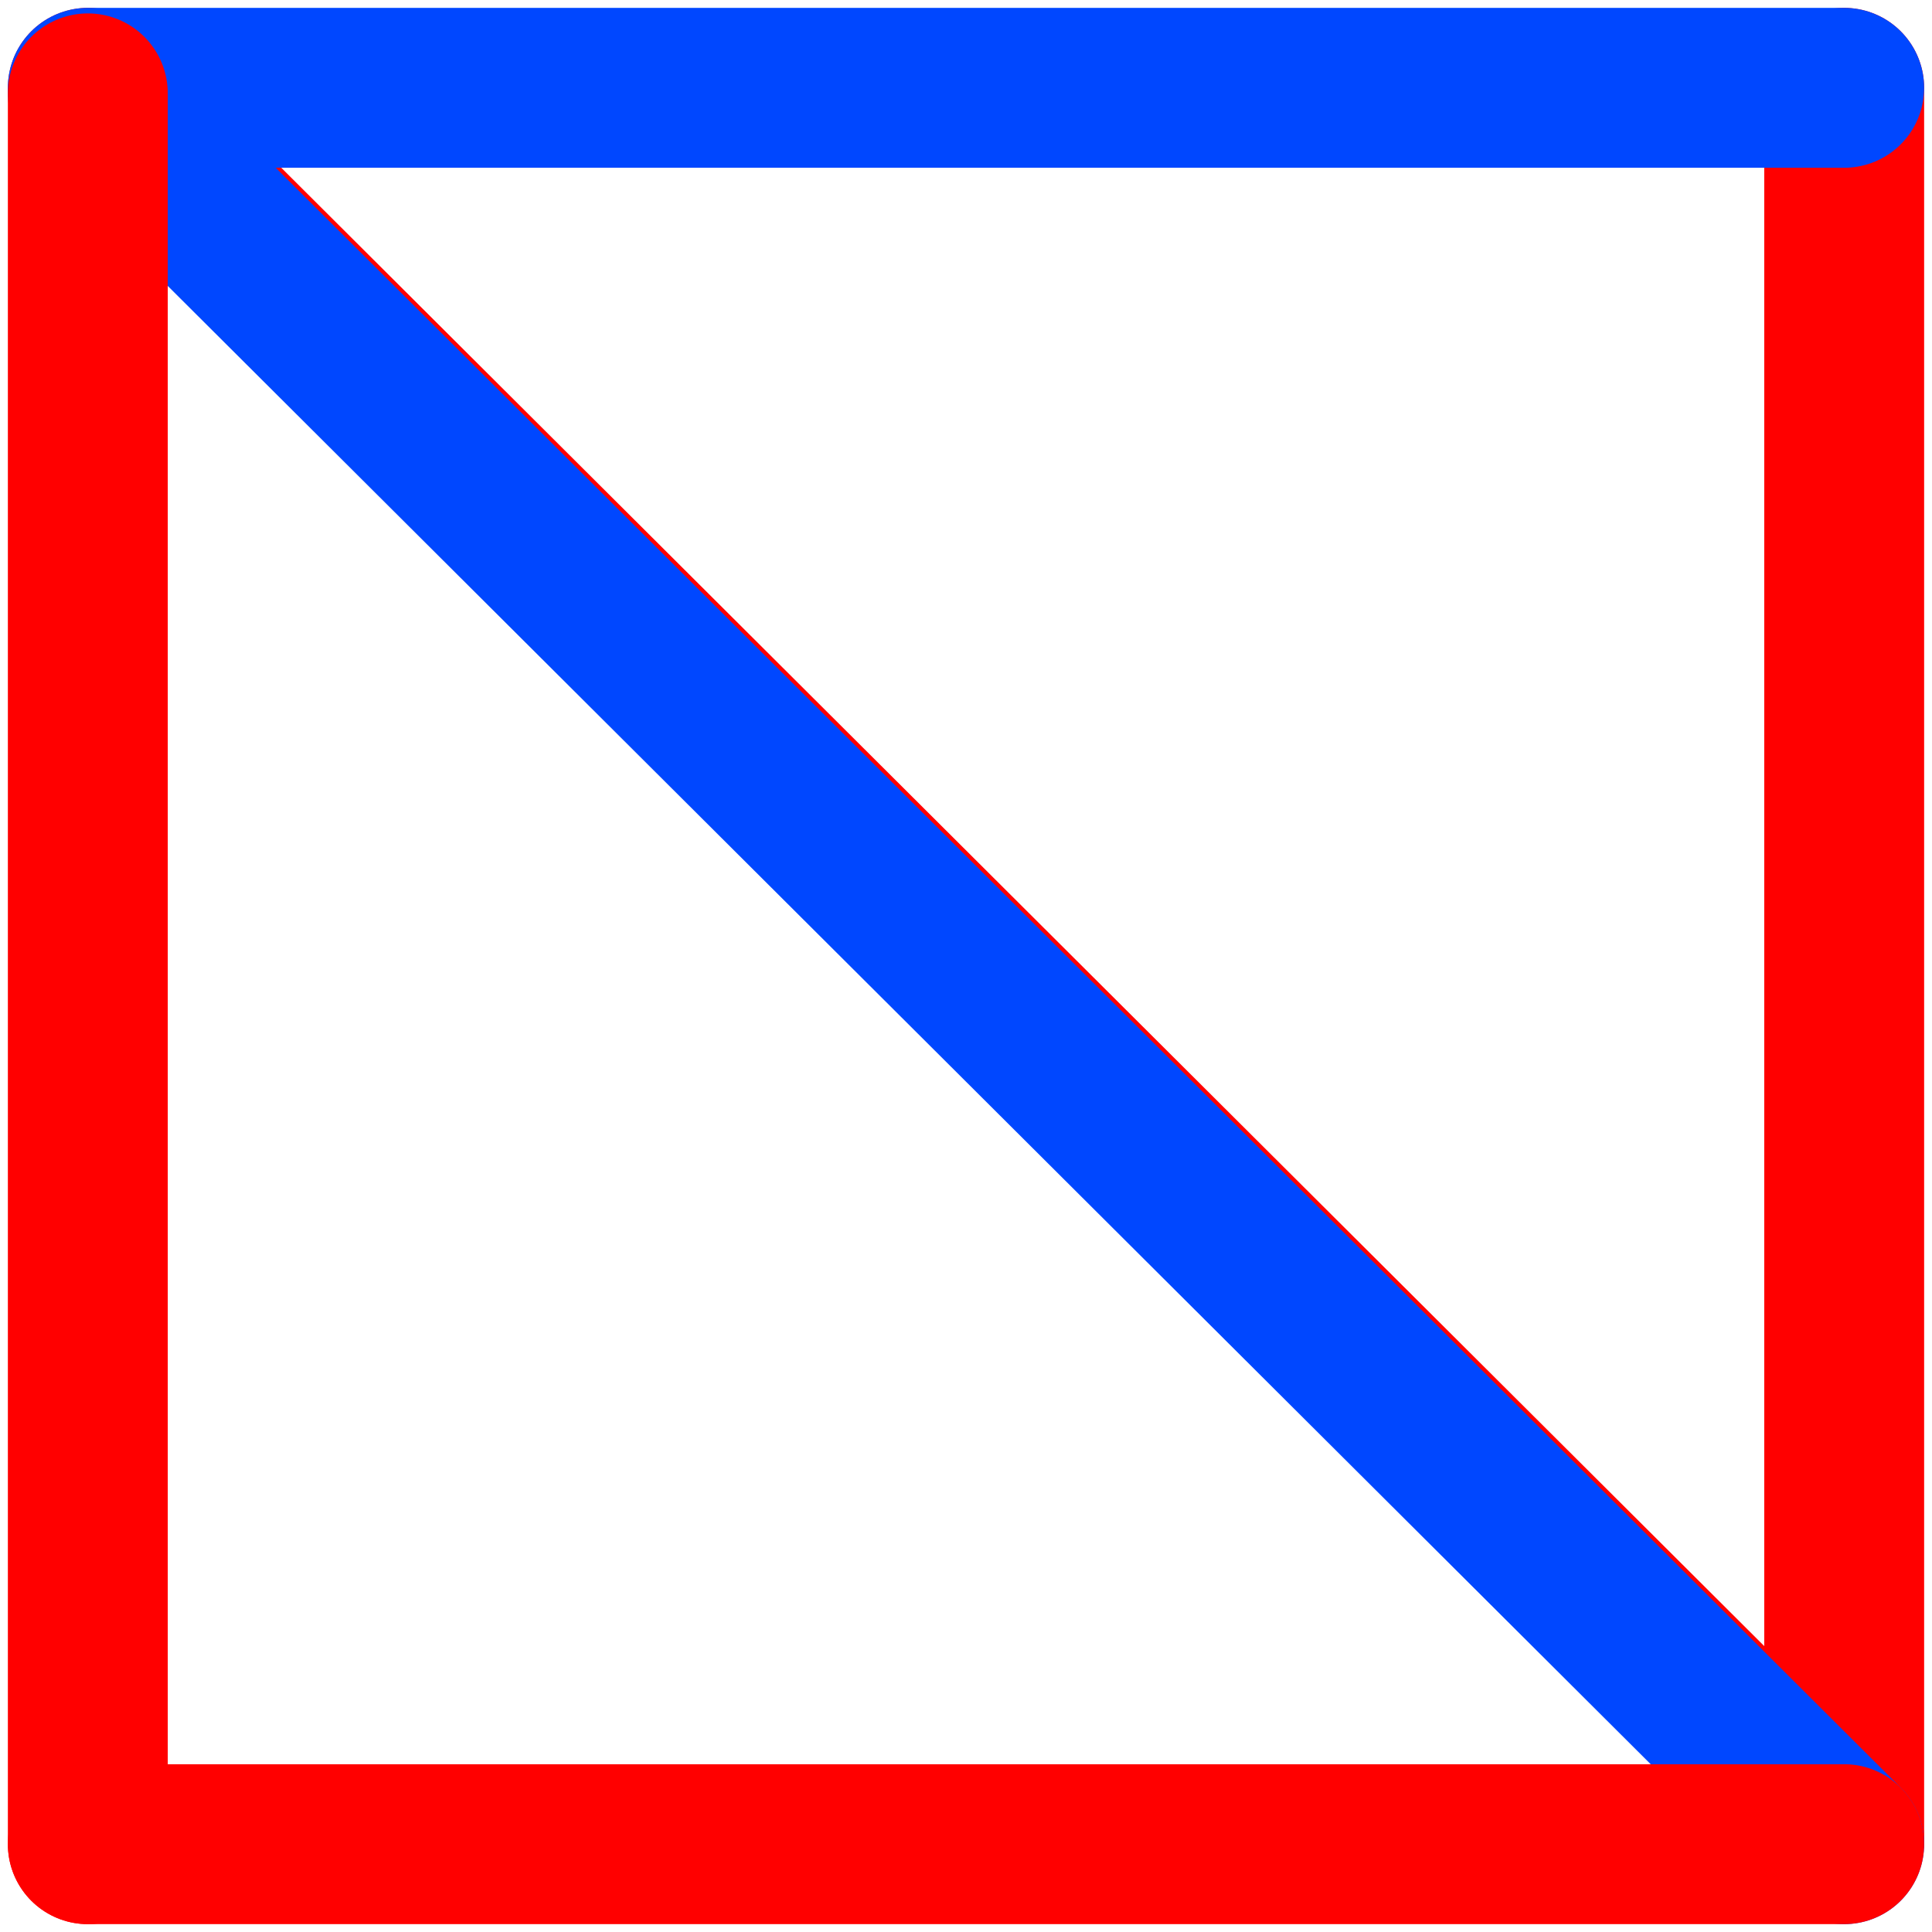
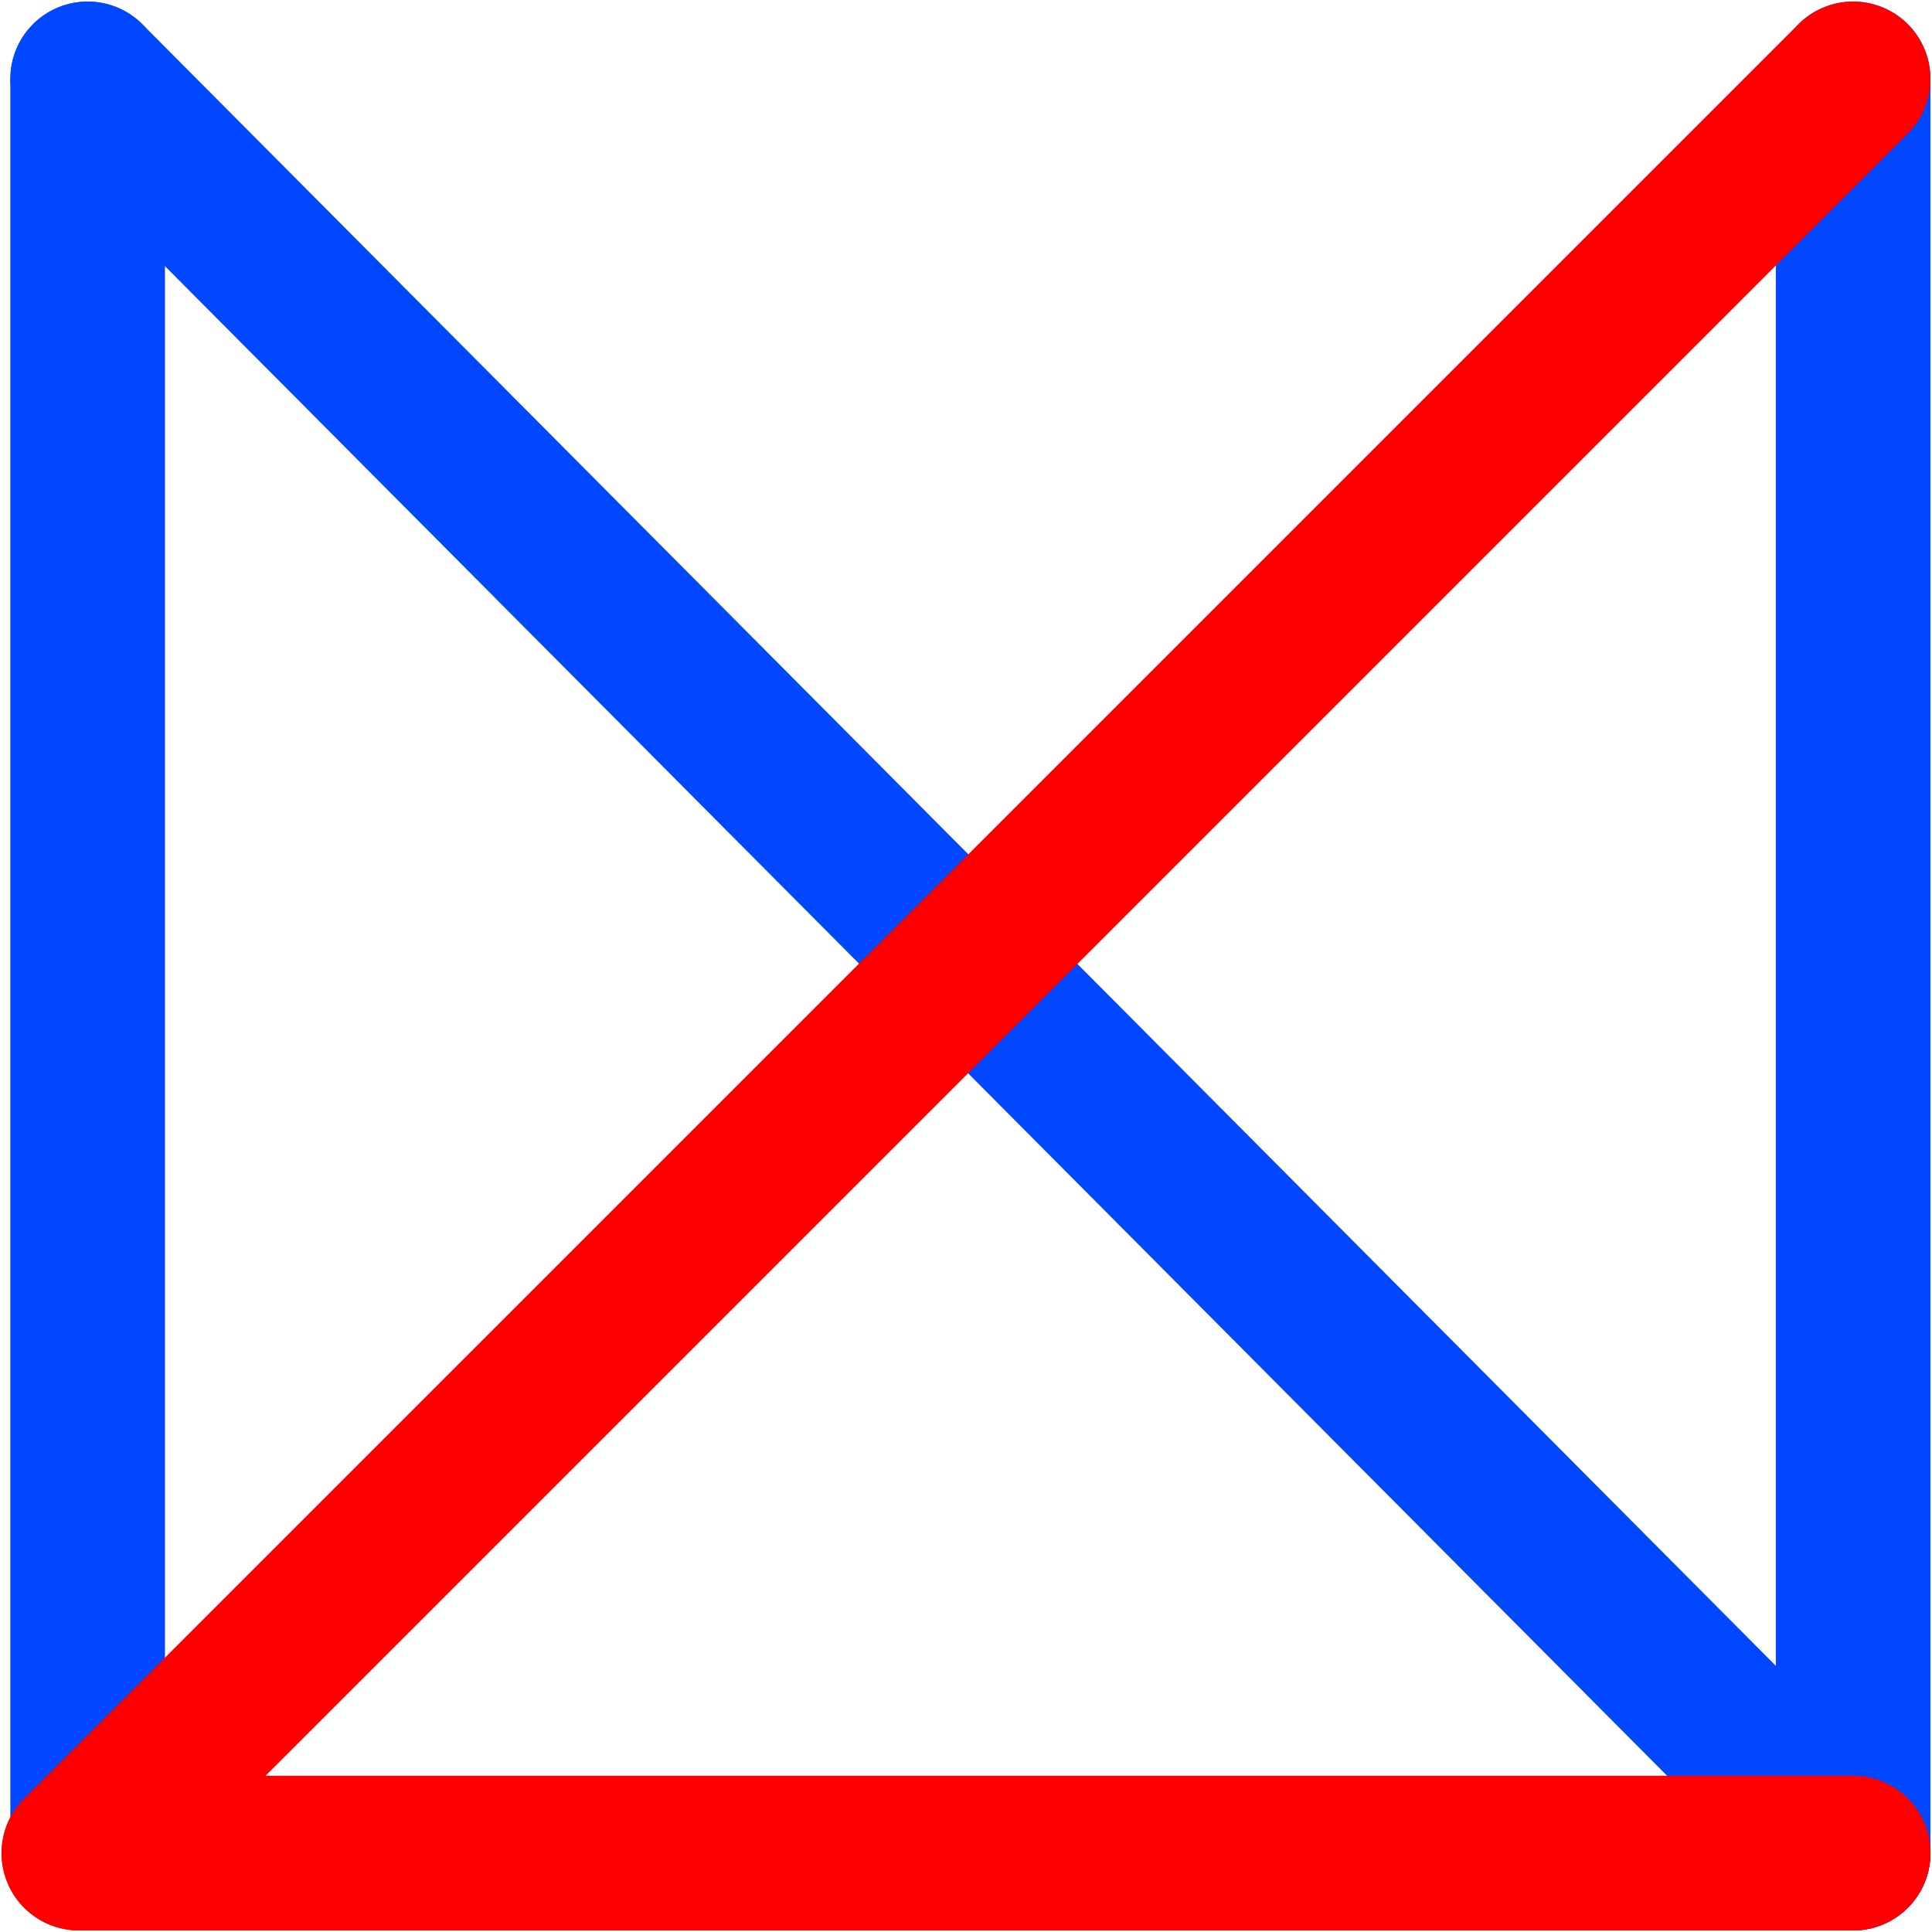
- <svg xmlns="http://www.w3.org/2000/svg" width="132" height="132" viewBox="0 0 132 132" fill="none">
-   <path d="M126 125.621L6.001 6" stroke="#FF0000" stroke-width="10.925" stroke-linecap="round" stroke-linejoin="round" />
-   <path d="M126 125.621L126 6" stroke="#FF0000" stroke-width="10.925" stroke-linecap="round" stroke-linejoin="round" />
-   <path d="M6 6L125.999 6" stroke="#0047FF" stroke-width="10.925" stroke-linecap="round" stroke-linejoin="round" />
-   <path d="M6 6.379L125.999 126" stroke="#0047FF" stroke-width="10.925" stroke-linecap="round" stroke-linejoin="round" />
-   <path d="M6 6.379L6 126" stroke="#FF0000" stroke-width="10.925" stroke-linecap="round" stroke-linejoin="round" />
-   <path d="M126 126L6.001 126" stroke="#FF0000" stroke-width="10.925" stroke-linecap="round" stroke-linejoin="round" />
+ <svg xmlns="http://www.w3.org/2000/svg" width="196" height="196" viewBox="0 0 196 196" fill="none">
+   <path d="M188 8L188 187.997" stroke="#0047FF" stroke-width="15.685" stroke-linecap="round" stroke-linejoin="round" />
+   <path d="M8.892 8L187.999 187.998" stroke="#0047FF" stroke-width="15.685" stroke-linecap="round" stroke-linejoin="round" />
+   <path d="M8 187.997L187.999 187.997" stroke="#FF0000" stroke-width="15.685" stroke-linecap="round" stroke-linejoin="round" />
+   <path d="M8.892 8.002L8.892 188" stroke="#0047FF" stroke-width="15.685" stroke-linecap="round" stroke-linejoin="round" />
+   <path d="M187.999 187.998L8.892 187.998" stroke="#FF0000" stroke-width="15.685" stroke-linecap="round" stroke-linejoin="round" />
+   <path d="M8 187.997L187.999 8" stroke="#FF0000" stroke-width="15.685" stroke-linecap="round" stroke-linejoin="round" />
</svg>
